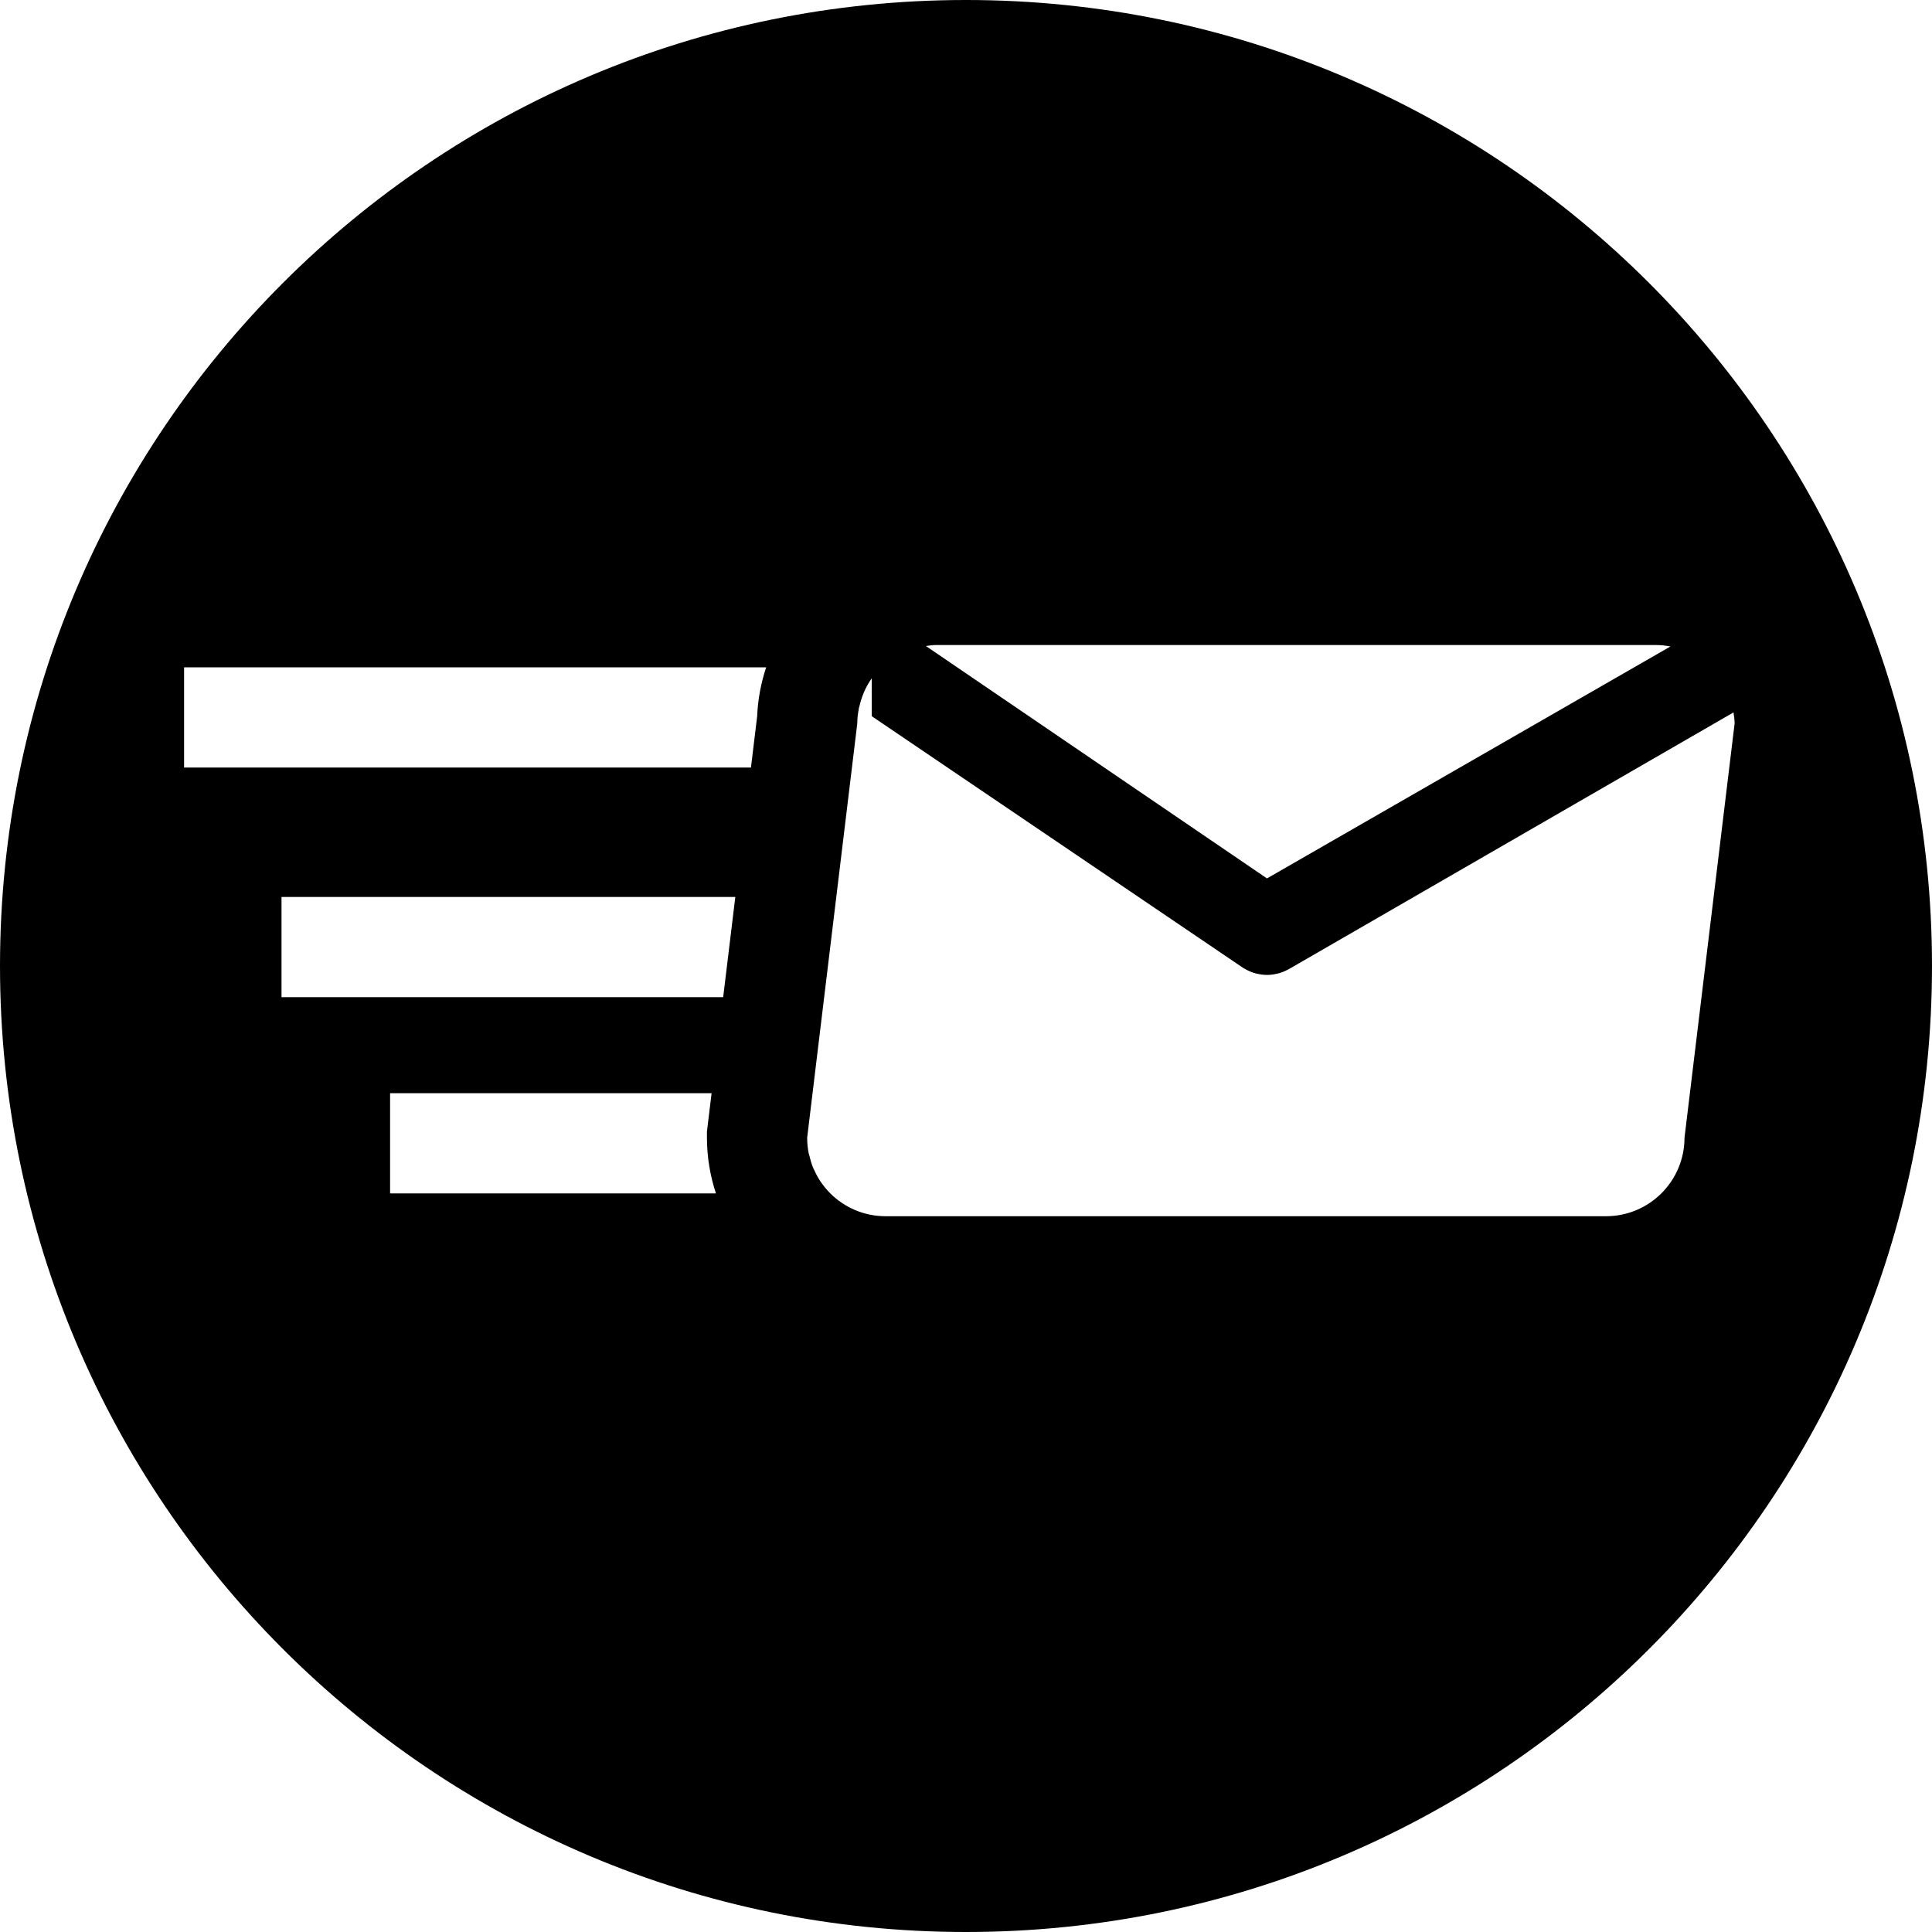
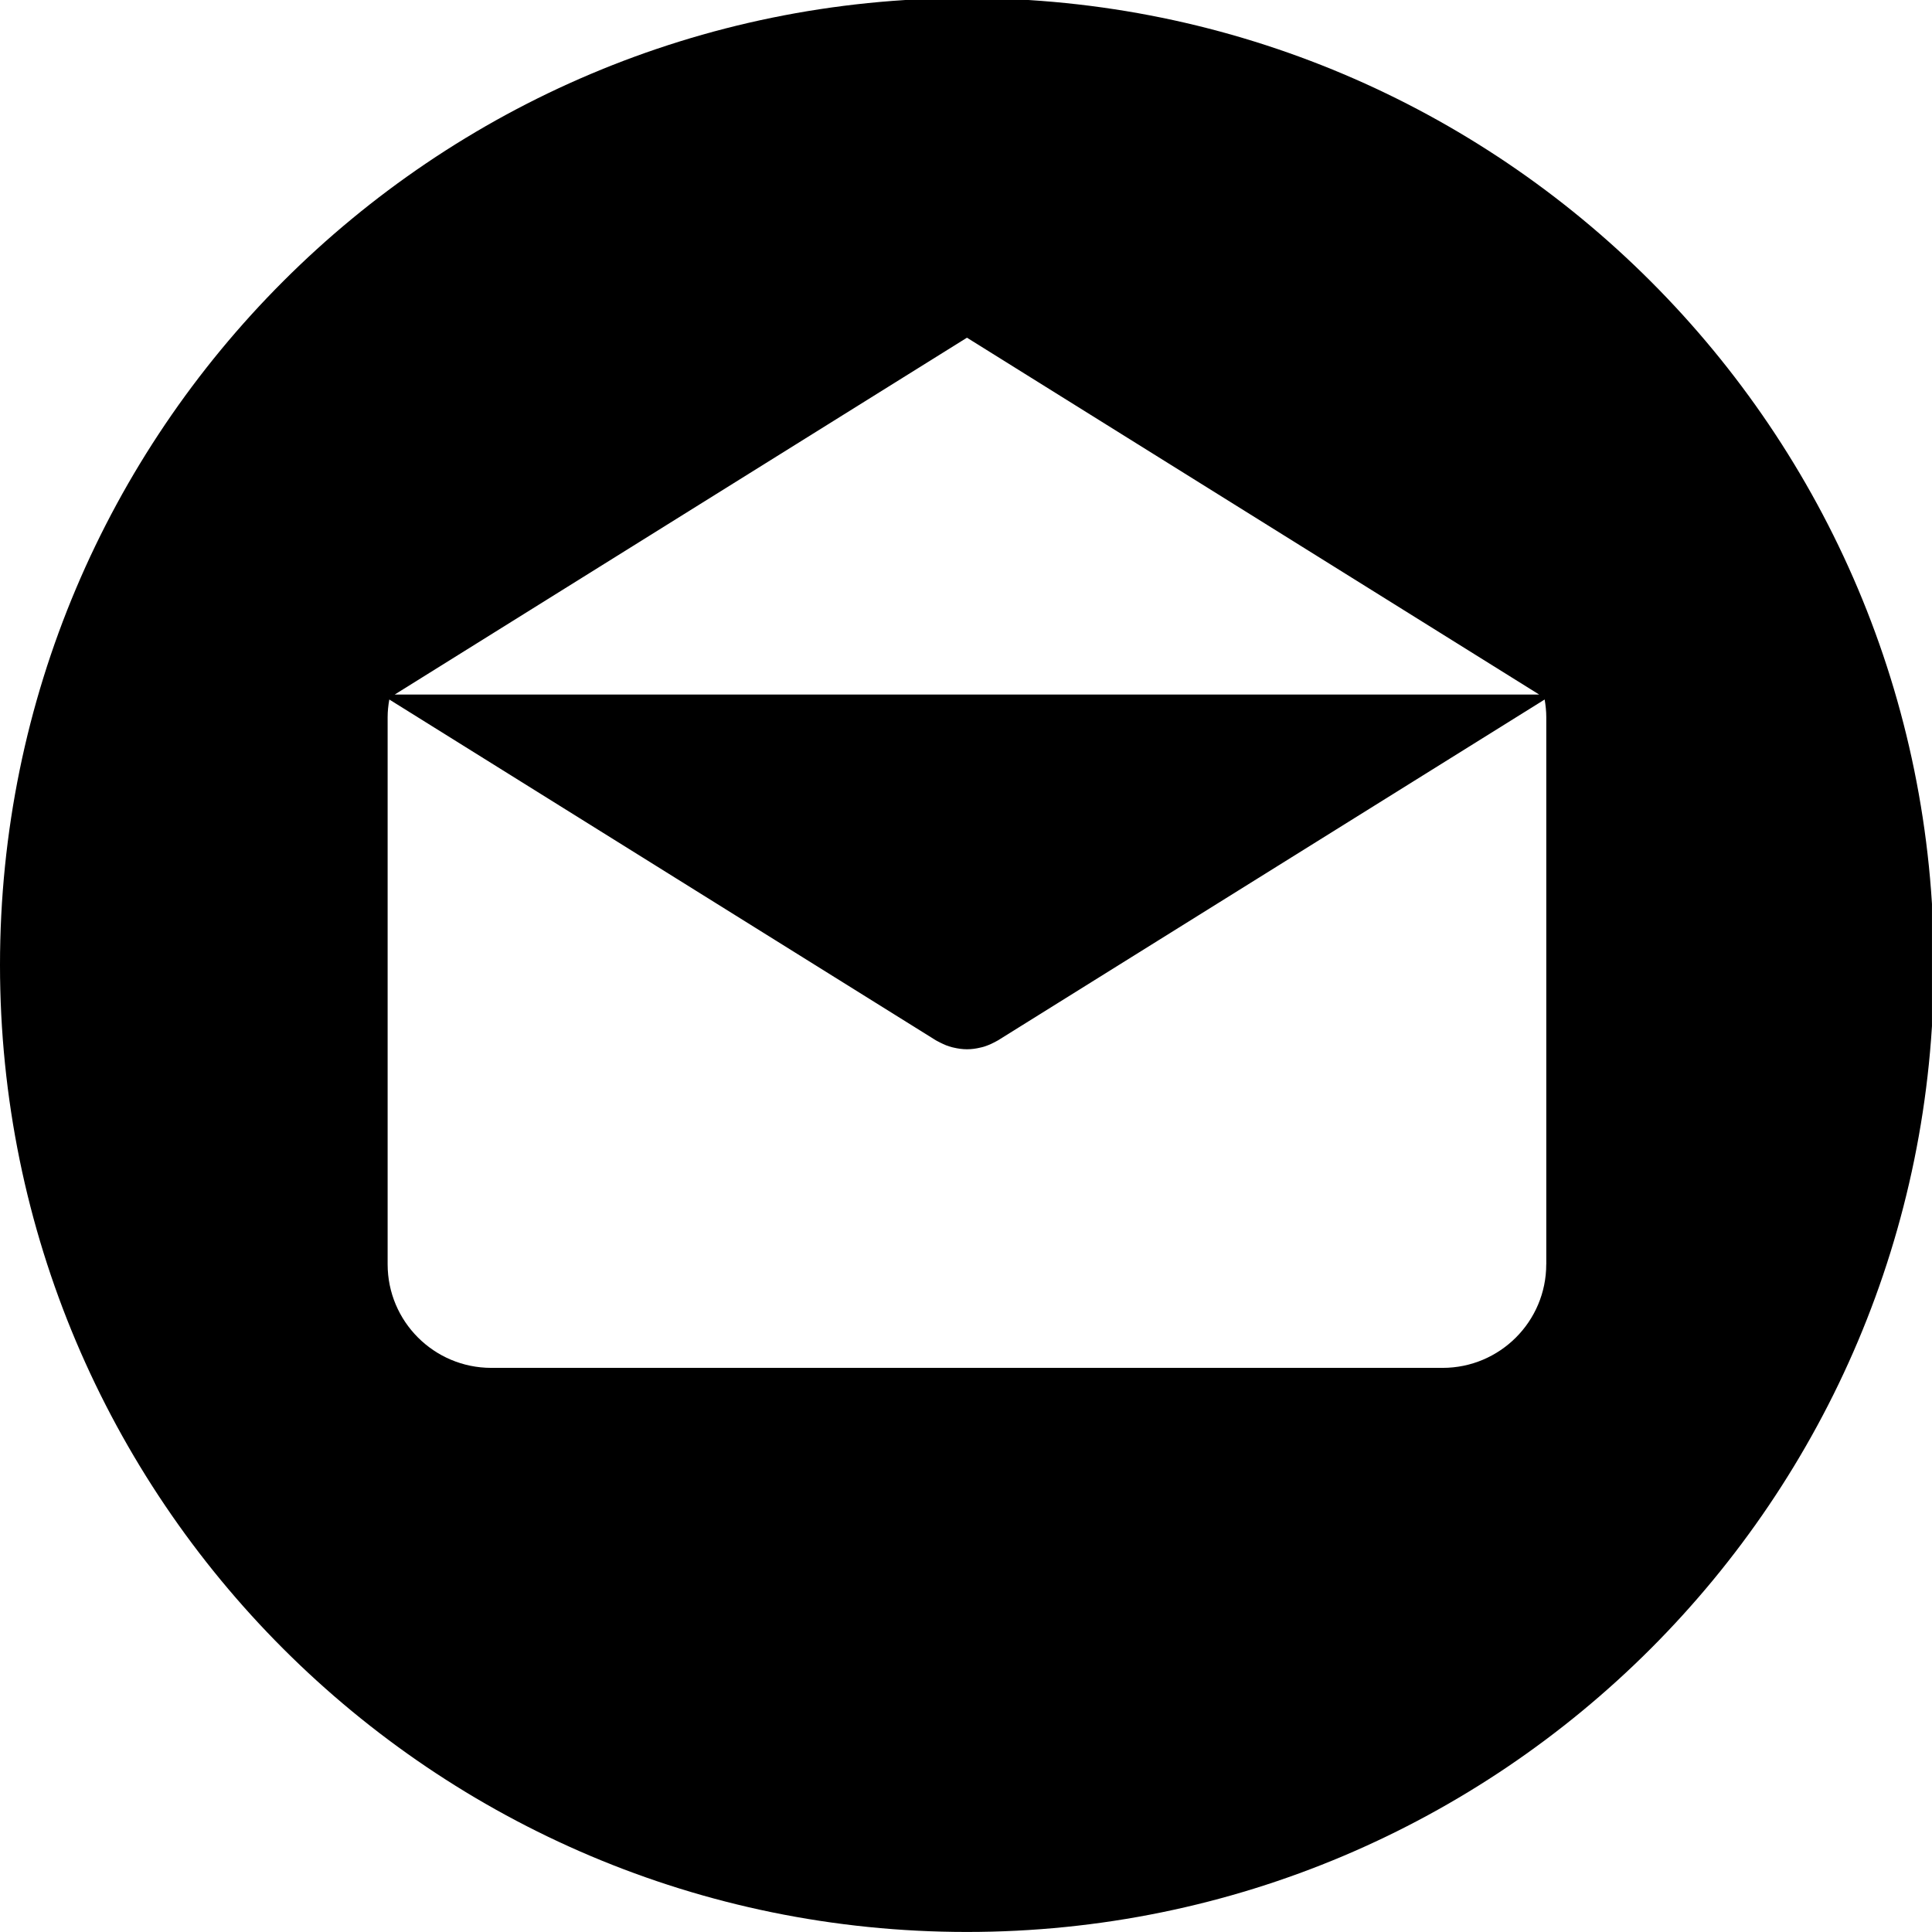
- <svg xmlns="http://www.w3.org/2000/svg" version="1.1" id="Layer_1" x="0px" y="0px" viewBox="0 0 299.997 299.997" style="enable-background:new 0 0 299.997 299.997;" xml:space="preserve">
-   <g>
-     <g>
-       <path d="M149.996,0C67.157,0,0.001,67.158,0.001,149.997c0,82.837,67.156,150,149.995,150s150-67.163,150-150    C299.996,67.158,232.835,0,149.996,0z M145.294,100.159h111.864c0.763,0,1.502,0.091,2.225,0.223l-62.648,36.017l-52.964-36.087    C144.275,100.25,144.77,100.159,145.294,100.159z M60.572,185.31v-15.558h49.921l-0.609,5.047l-0.112,0.931v0.936    c0,3.019,0.501,5.921,1.398,8.644H60.572z M112.293,154.842h-68.58V139.28h70.465L112.293,154.842z M117.571,111.218l-0.965,7.965    H28.585v-15.562h90.384C118.17,106.028,117.677,108.573,117.571,111.218z M249.375,188.852H137.513    c-3.348,0-6.378-1.351-8.58-3.538c0,0,0,0,0-0.003c-0.539-0.537-1.027-1.128-1.46-1.758c-0.01-0.016-0.029-0.031-0.039-0.047    c-0.402-0.594-0.737-1.232-1.032-1.891c-0.029-0.065-0.073-0.122-0.104-0.189c-0.265-0.622-0.451-1.284-0.609-1.956    c-0.029-0.117-0.083-0.223-0.106-0.34c-0.163-0.799-0.249-1.621-0.249-2.464l4.145-34.259l0.379-3.13l3.258-26.94    c0-0.77,0.093-1.515,0.231-2.243c0.016-0.078,0.008-0.163,0.026-0.241c0.01,0.005,0.018,0.013,0.029,0.021    c0.35-1.662,1.012-3.206,1.958-4.547v5.88l57.741,39.132c0.078,0.054,0.163,0.083,0.244,0.13c0.083,0.052,0.169,0.093,0.257,0.14    c0.456,0.233,0.923,0.42,1.401,0.545c0.052,0.013,0.099,0.021,0.15,0.031c0.524,0.124,1.056,0.2,1.582,0.2h0.005    c0.005,0,0.008,0,0.01,0c0.527,0,1.058-0.075,1.582-0.2c0.052-0.01,0.099-0.018,0.15-0.031c0.477-0.124,0.944-0.311,1.401-0.545    c0.086-0.047,0.171-0.088,0.257-0.14c0.08-0.047,0.163-0.075,0.244-0.13l68.792-39.716c0.08,0.565,0.171,1.128,0.171,1.717    l-7.781,64.329C261.559,183.4,256.105,188.852,249.375,188.852z" />
+ <svg xmlns="http://www.w3.org/2000/svg" width="16.679mm" height="16.679mm" viewBox="0 0 16.679 16.679" version="1.1" id="svg3864">
+   <defs id="defs3858">
+     <clipPath clipPathUnits="userSpaceOnUse" id="clipPath18">
+       <path d="m 237.326,92.593 h 47.279 v 47.467 h -47.279 z" id="path16" />
+     </clipPath>
+   </defs>
+   <g id="layer1" transform="translate(-92.95824,-112.5238)">
+     <g transform="matrix(0.3527778,0,0,-0.3527778,9.234686,161.9338)" id="g12">
+       <g id="g14" clip-path="url(#clipPath18)">
+         <g id="g20" transform="translate(275.1666,109.1208)">
+           <path d="m 0,0 h -0.001 c 0,-1.401 -1.136,-2.535 -2.536,-2.535 h -23.28 c -1.401,0 -2.537,1.135 -2.537,2.535 v 13.388 c 0,0.148 0.016,0.292 0.041,0.433 l 13.378,-8.342 c 0.017,-0.01 0.035,-0.017 0.051,-0.027 0.018,-0.01 0.036,-0.018 0.054,-0.028 0.095,-0.049 0.191,-0.088 0.291,-0.113 0.011,-0.003 0.02,-0.005 0.031,-0.007 0.11,-0.026 0.22,-0.042 0.33,-0.042 h 0.002 c 0.111,0 0.222,0.015 0.331,0.042 0.01,0.002 0.02,0.004 0.031,0.007 0.099,0.025 0.196,0.064 0.291,0.113 0.018,0.01 0.036,0.018 0.054,0.028 0.016,0.01 0.033,0.017 0.05,0.027 L -0.04,13.821 C -0.016,13.68 0,13.536 0,13.388 Z M -14.177,22.675 -0.175,13.943 H -28.18 Z m -0.001,8.311 c -13.068,0 -23.662,-10.593 -23.662,-23.662 0,-13.068 10.594,-23.663 23.662,-23.663 13.069,0 23.663,10.595 23.663,23.663 0,13.069 -10.594,23.662 -23.663,23.662" style="fill:#000000;fill-opacity:1;fill-rule:nonzero;stroke:none" id="path22" />
+         </g>
+       </g>
    </g>
  </g>
-   <g>
- </g>
-   <g>
- </g>
-   <g>
- </g>
-   <g>
- </g>
-   <g>
- </g>
-   <g>
- </g>
-   <g>
- </g>
-   <g>
- </g>
-   <g>
- </g>
-   <g>
- </g>
-   <g>
- </g>
-   <g>
- </g>
-   <g>
- </g>
-   <g>
- </g>
-   <g>
- </g>
</svg>
